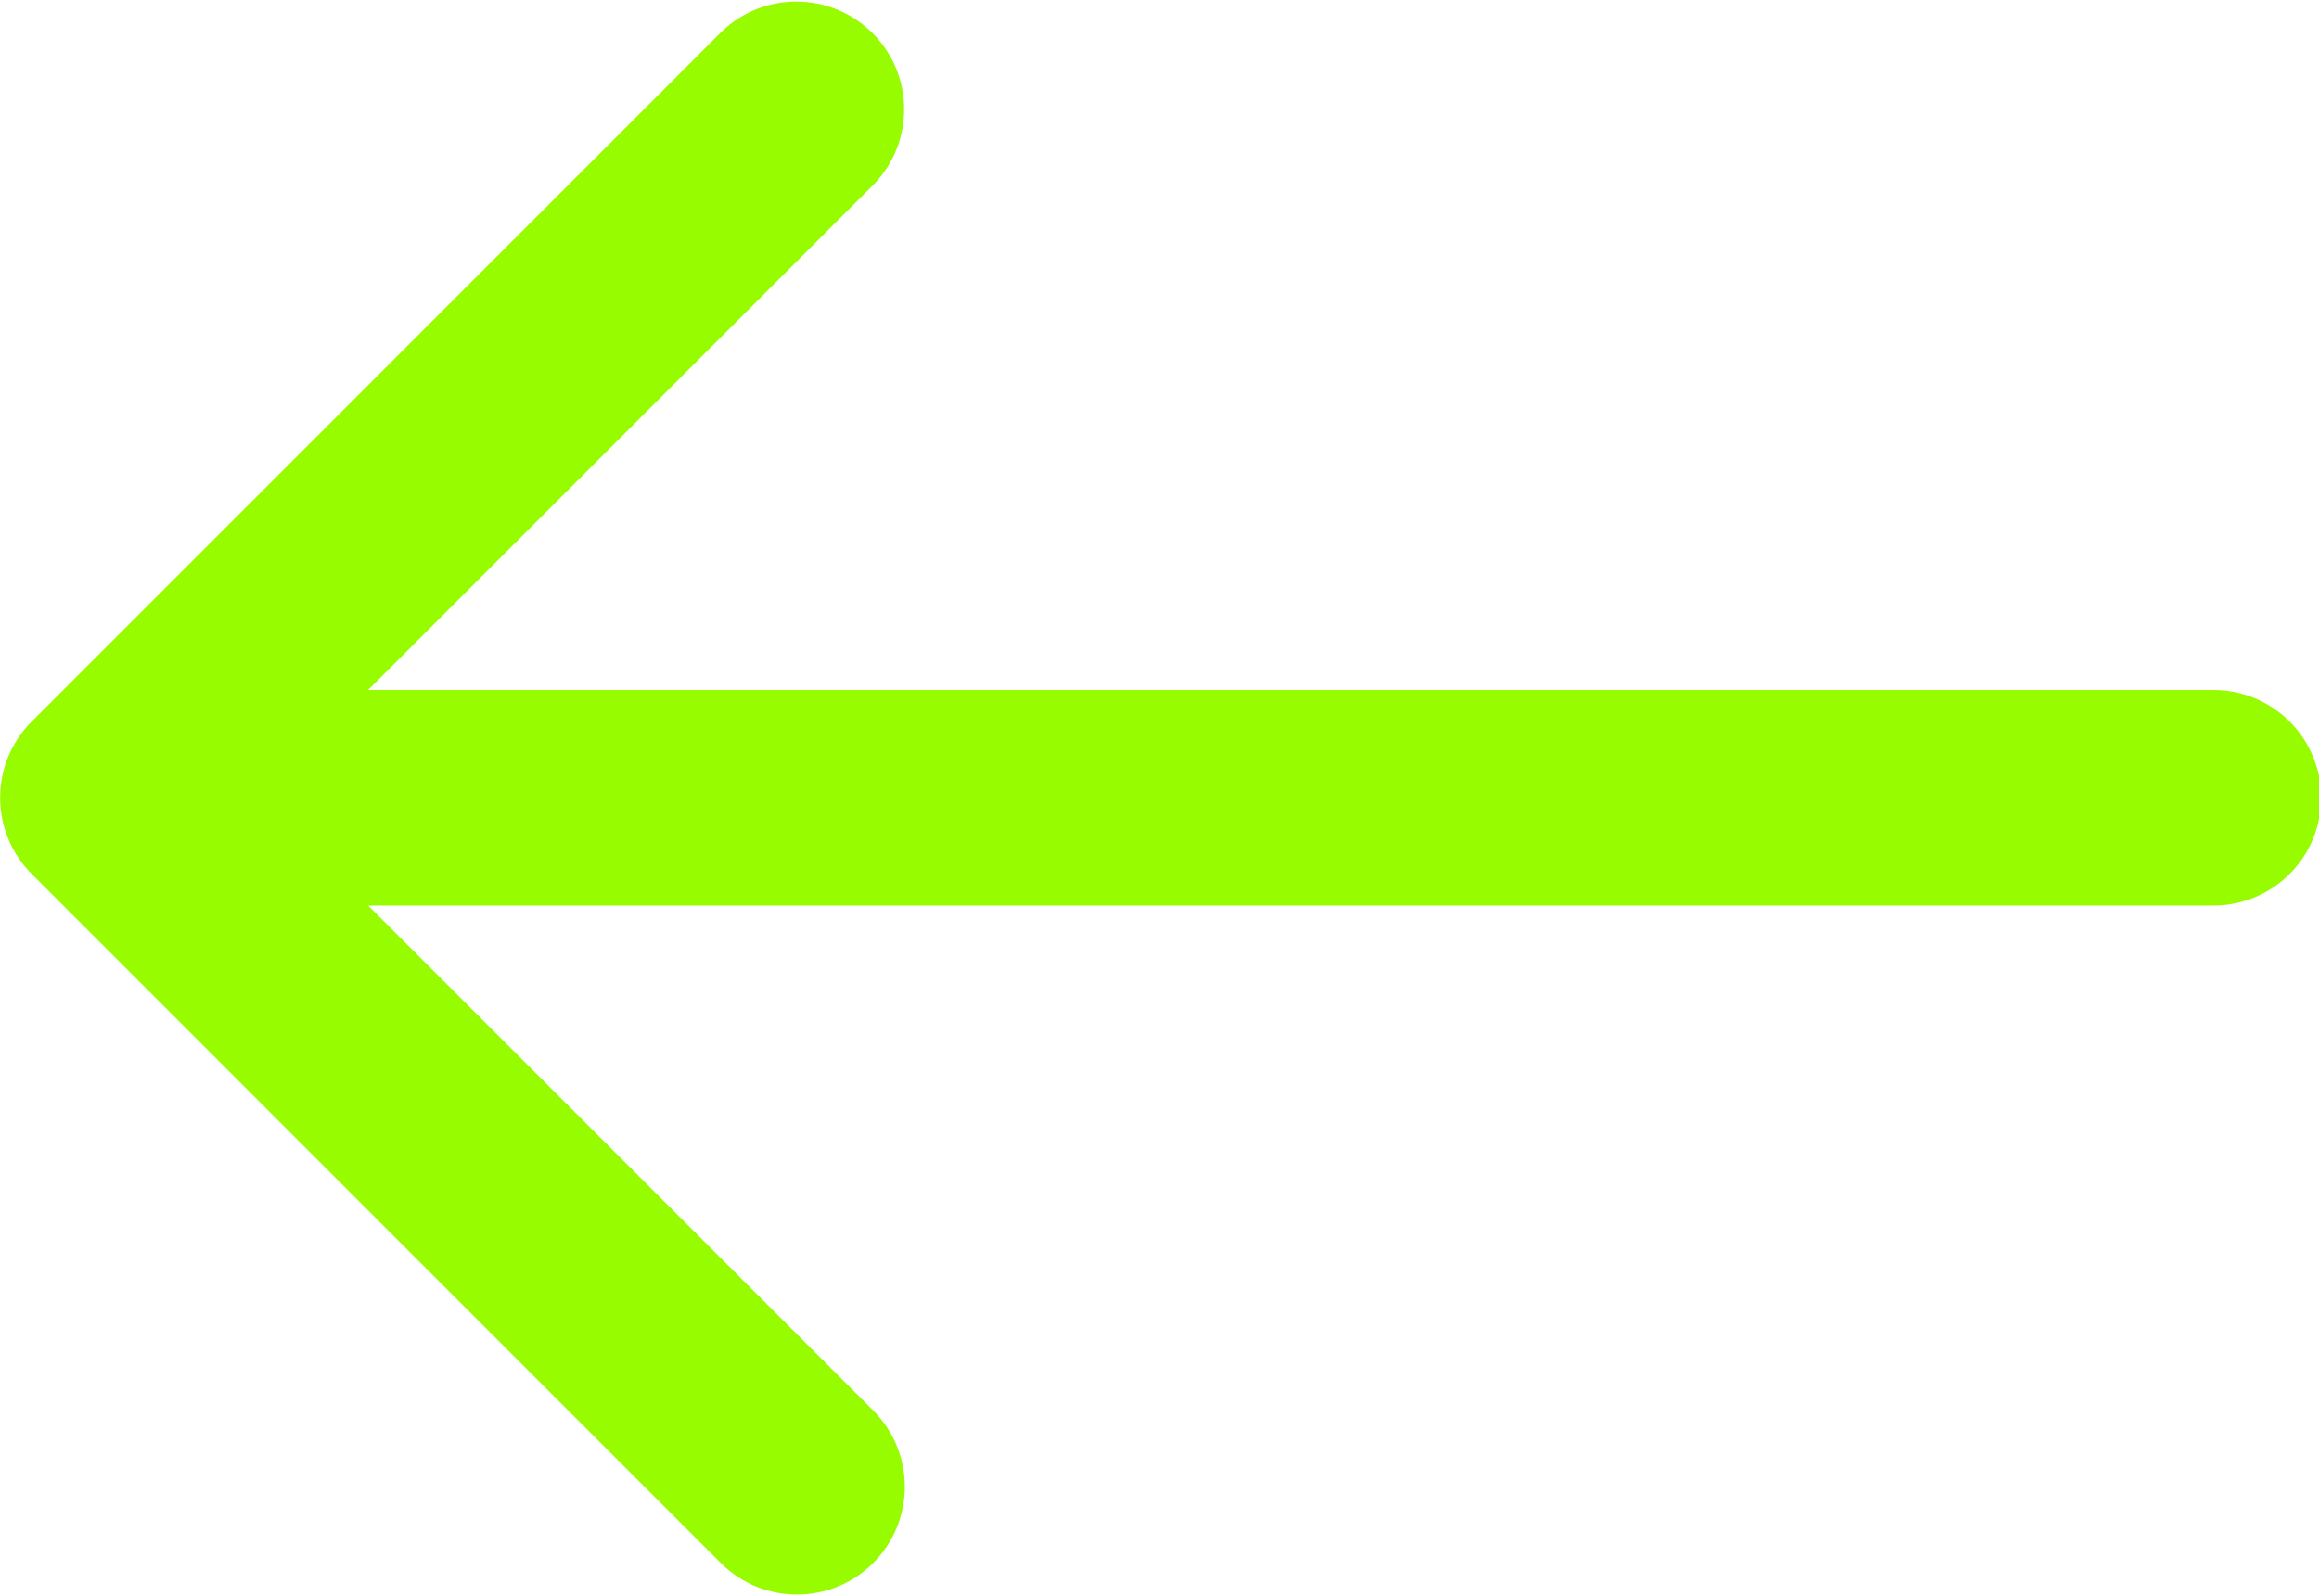
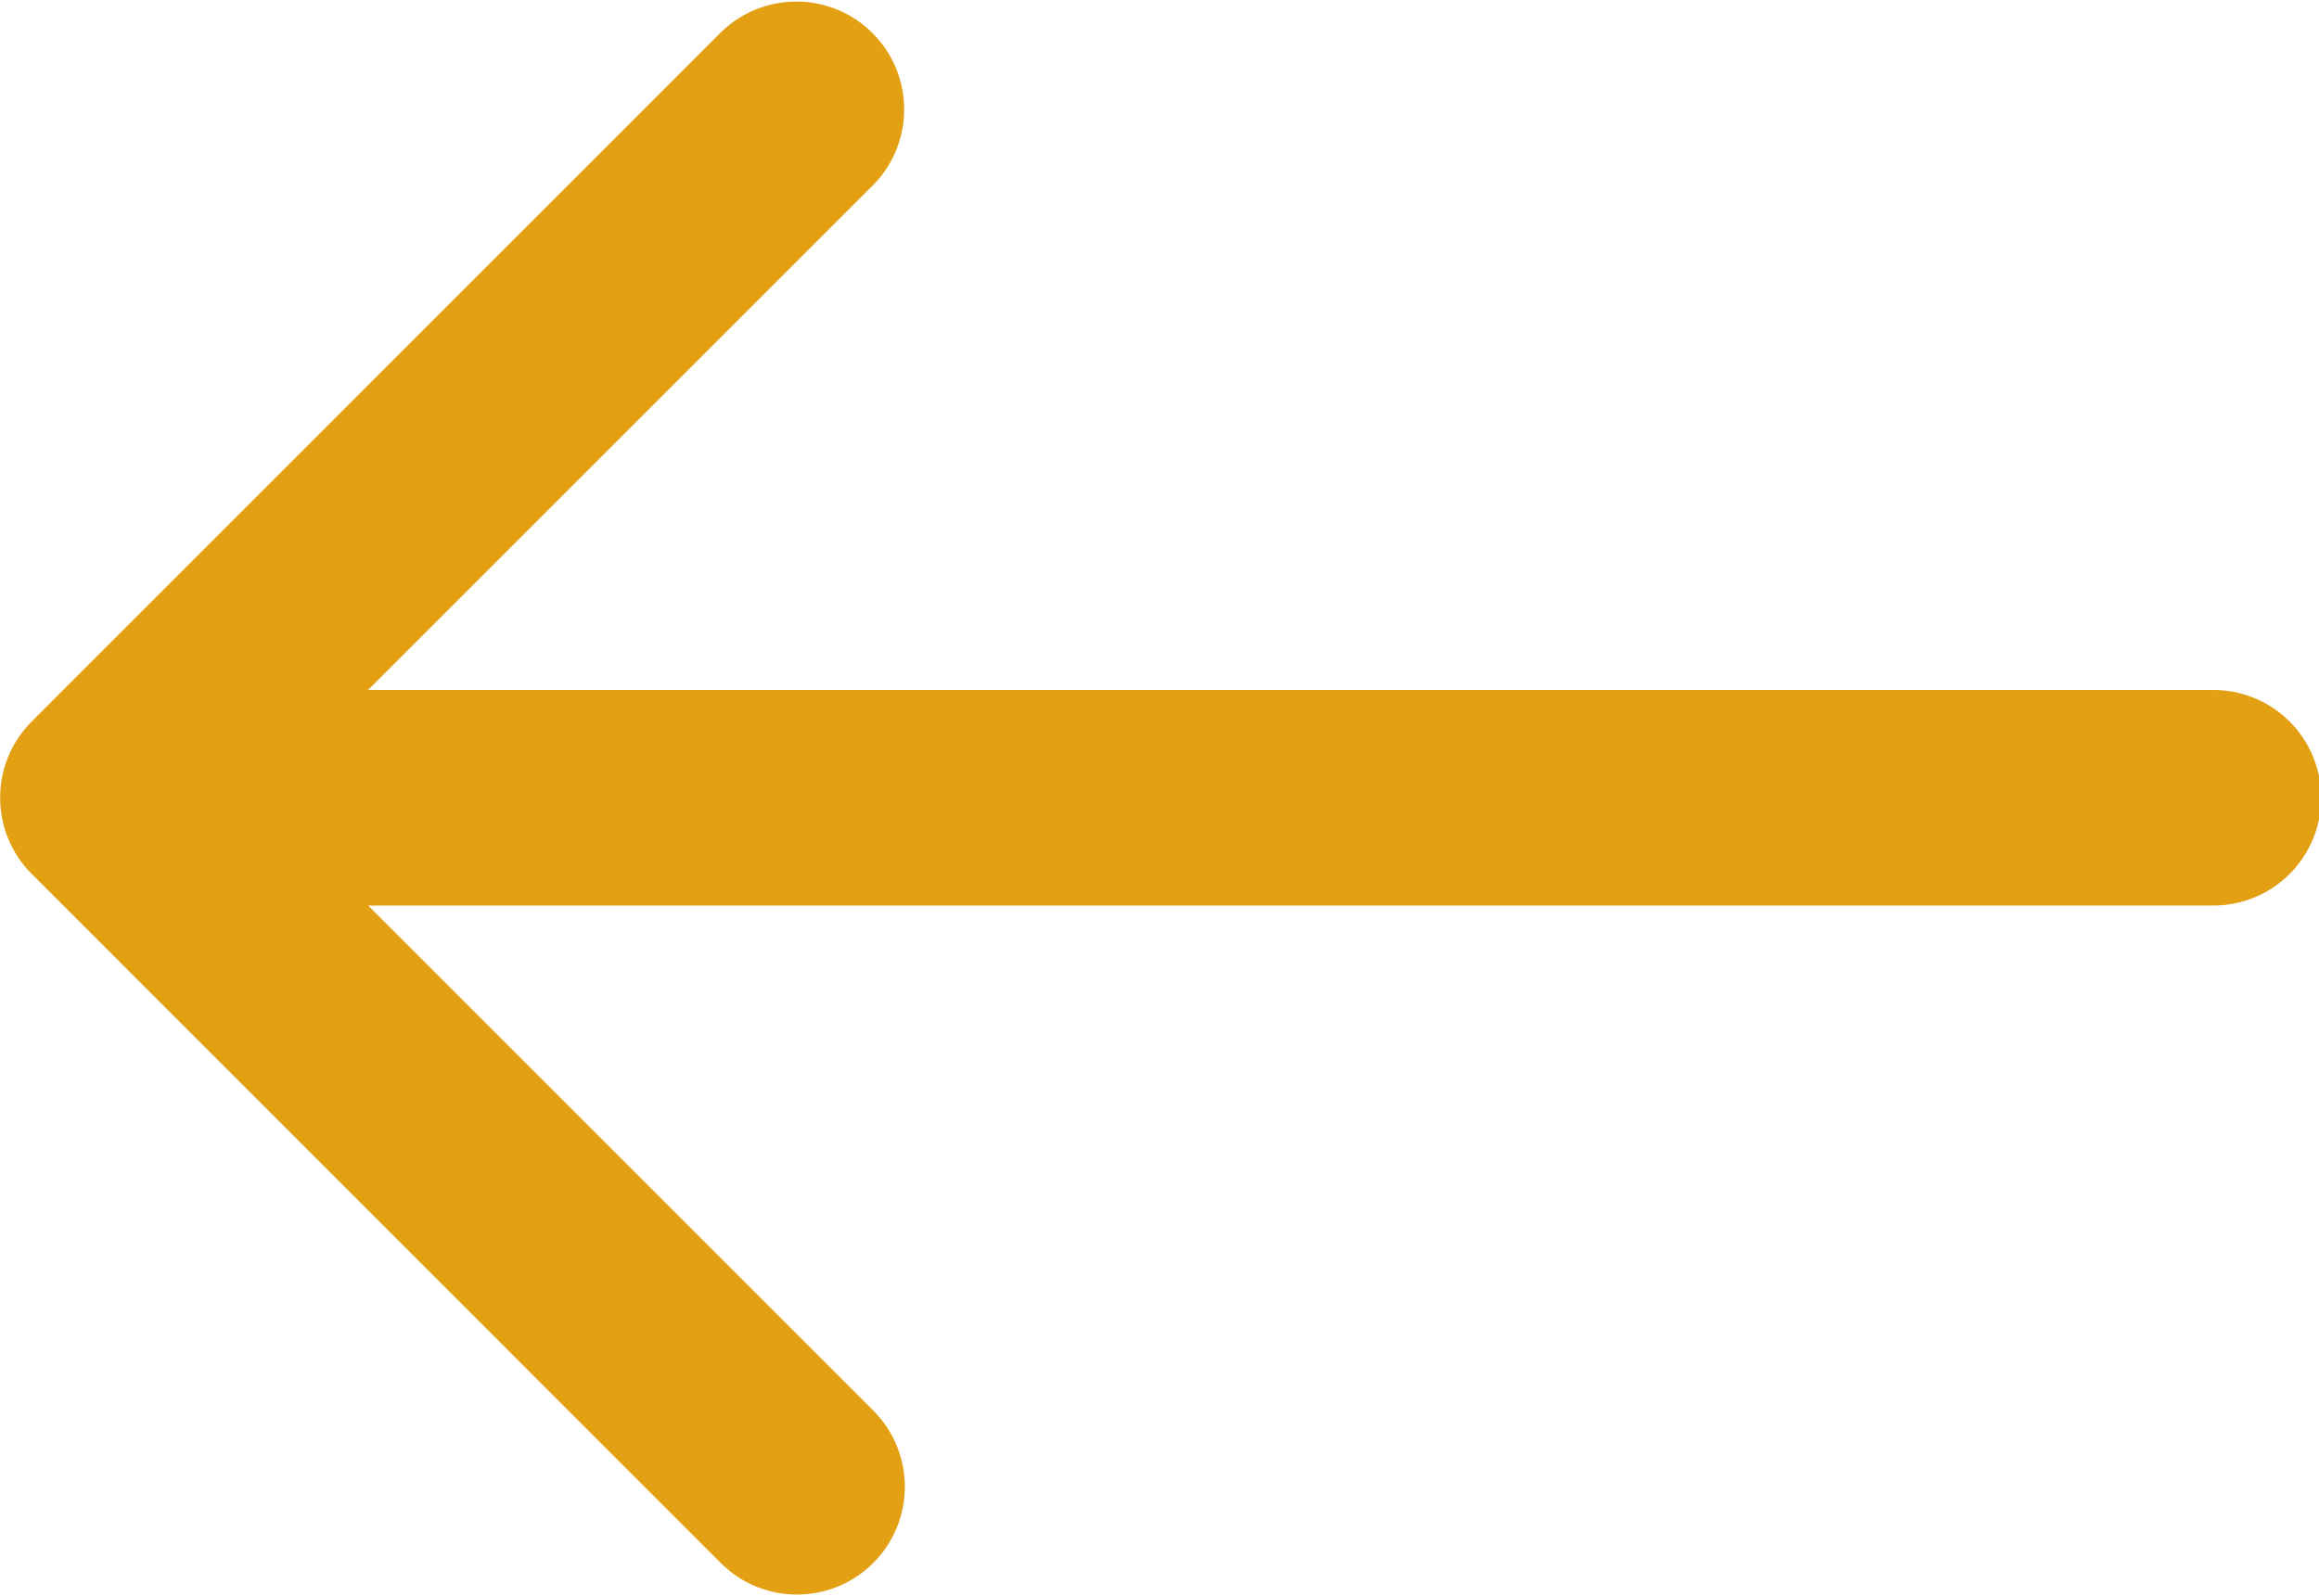
<svg xmlns="http://www.w3.org/2000/svg" id="Capa_1" data-name="Capa 1" viewBox="0 0 512 352.34">
-   <path fill="#98FC01" d="M7,272.83,159.33,425.2A23.81,23.81,0,0,0,193,391.53L81.28,279.81H488.19a23.81,23.81,0,1,0,0-47.61H81.28L193,120.47A23.81,23.81,0,0,0,159.34,86.8L7,239.17A23.81,23.81,0,0,0,7,272.83Z" transform="translate(0 -79.83)" />
+   <path fill="#e2a012" d="M7,272.83,159.33,425.2A23.81,23.81,0,0,0,193,391.53L81.28,279.81H488.19a23.81,23.81,0,1,0,0-47.61H81.28L193,120.47A23.81,23.81,0,0,0,159.34,86.8L7,239.17A23.81,23.81,0,0,0,7,272.83Z" transform="translate(0 -79.83)" />
</svg>
